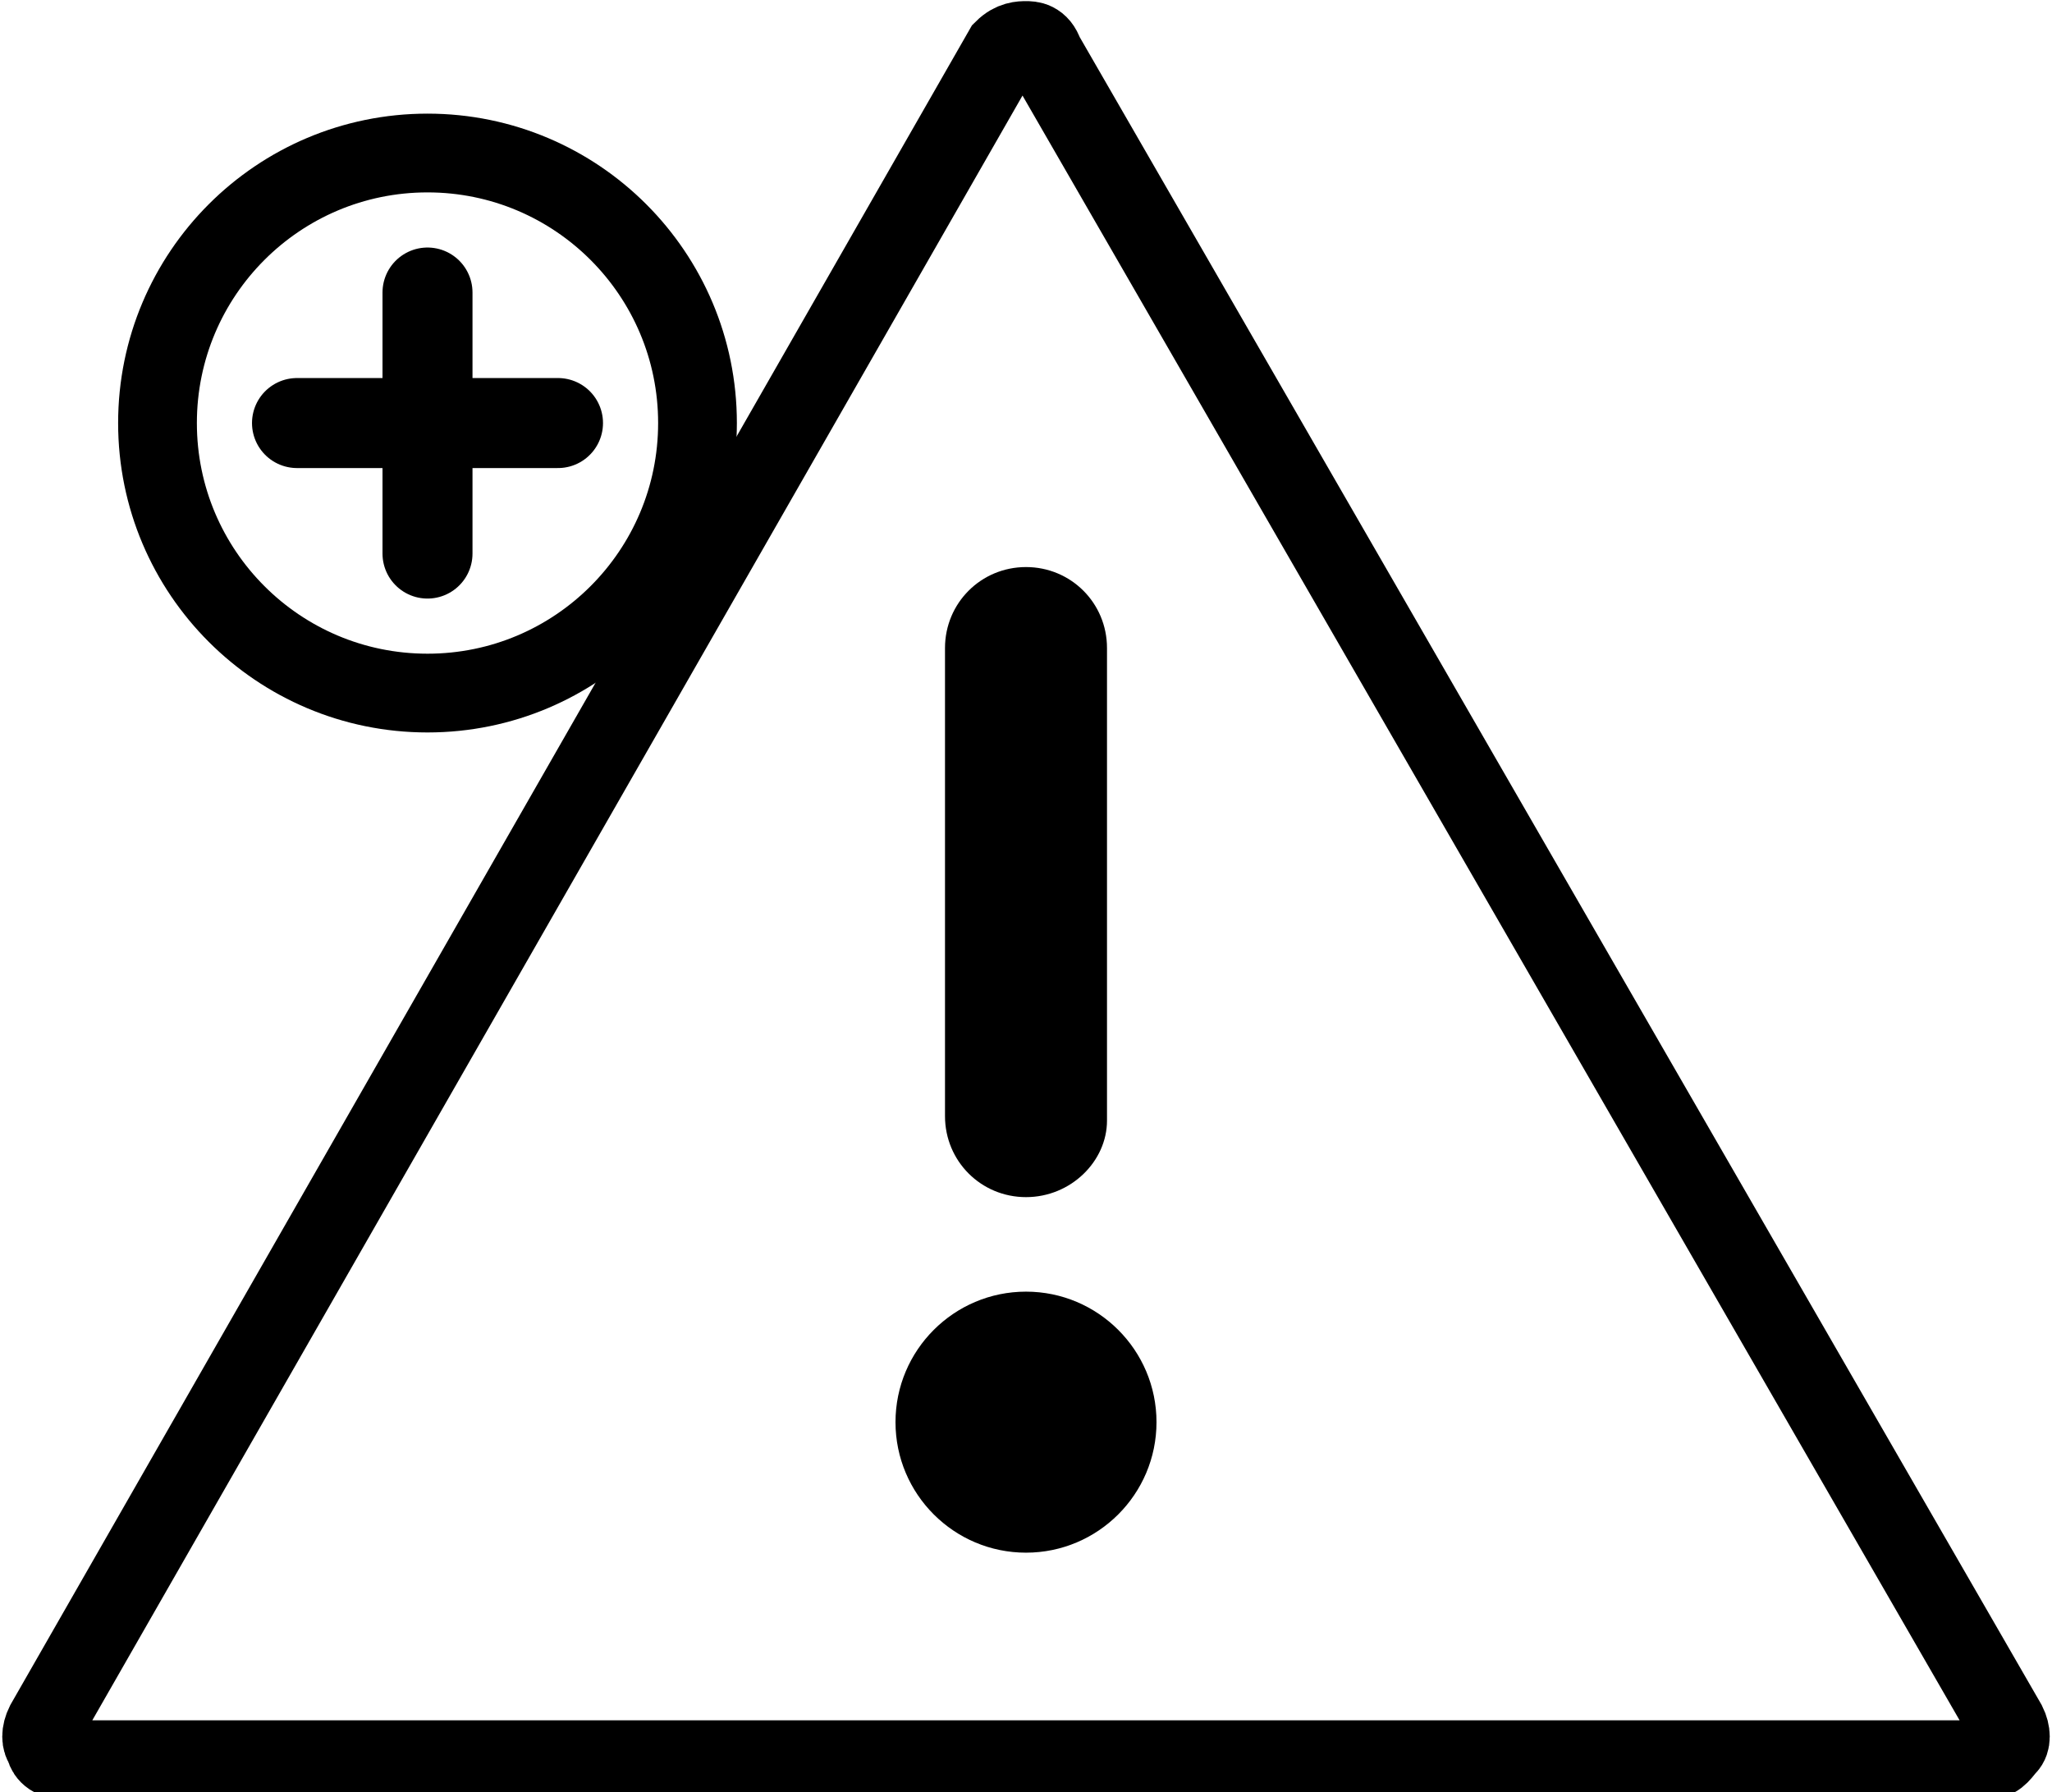
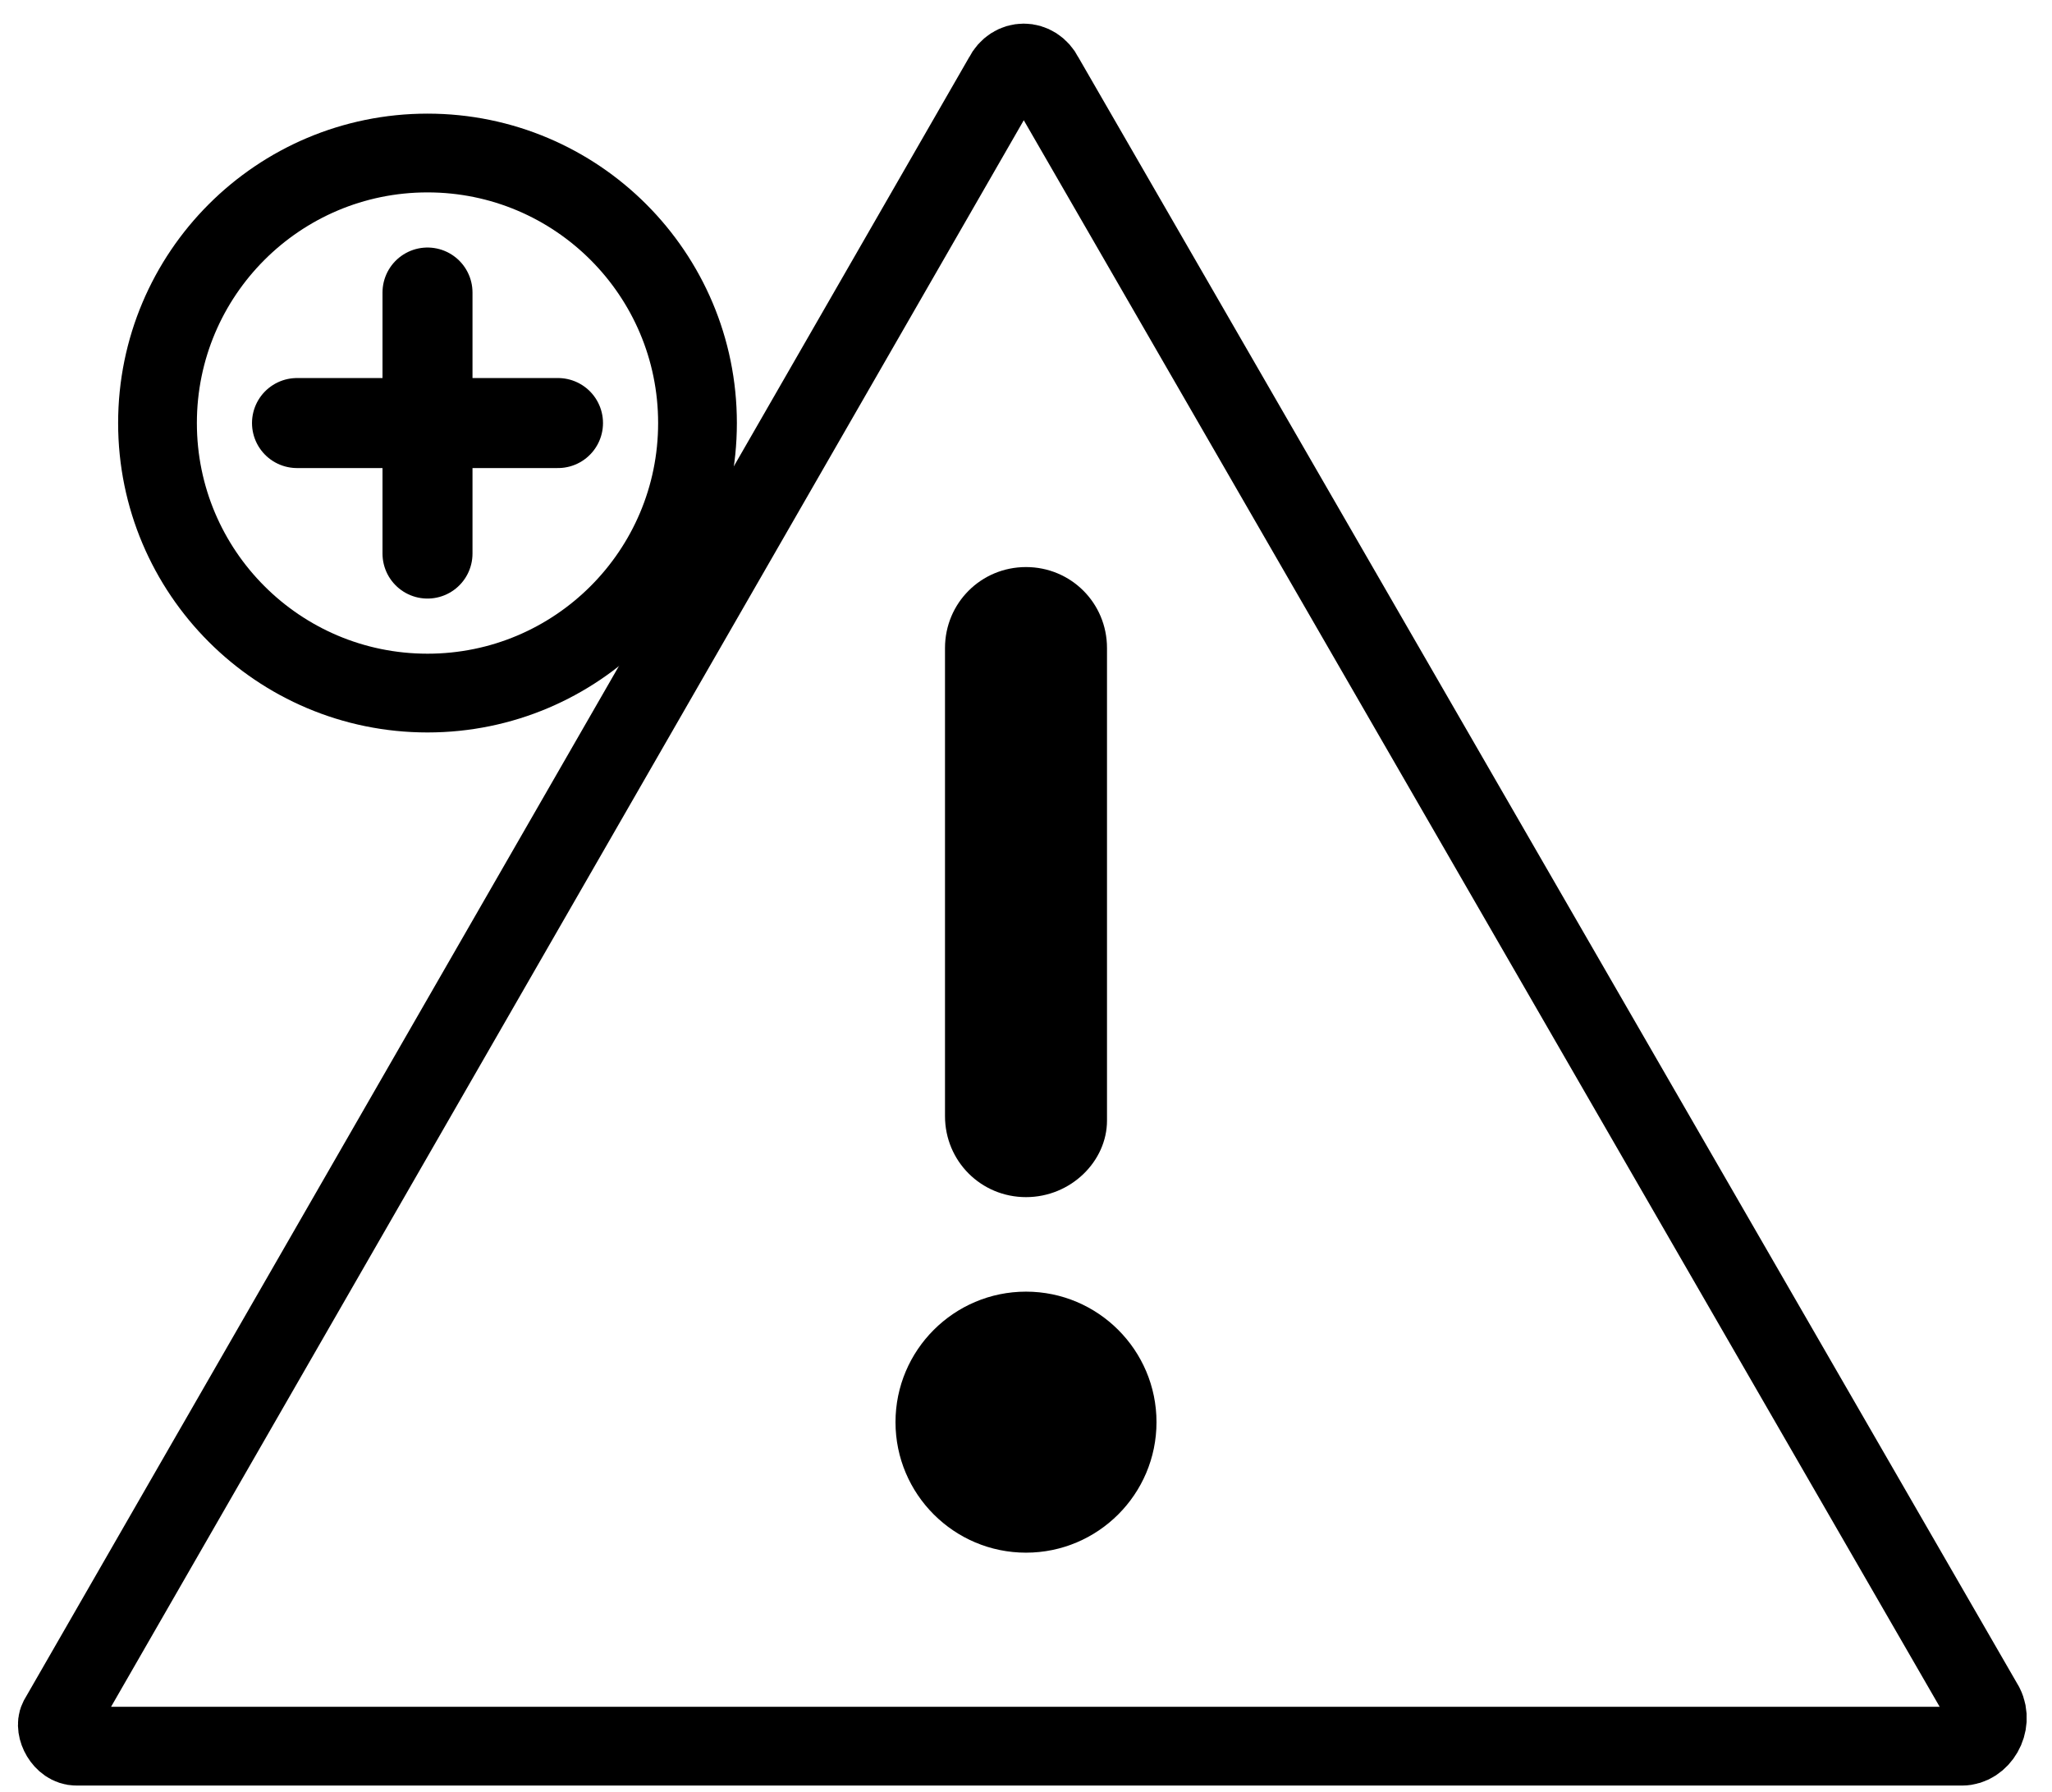
<svg xmlns="http://www.w3.org/2000/svg" version="1.1" id="Alarm" x="0" y="0" viewBox="0 0 45.6 39.8" style="enable-background:new 0 0 45.6 39.8" xml:space="preserve">
  <style>
-         .st0,.st1{fill:none;stroke:#000;stroke-width:1.75;stroke-miterlimit:10}.st1{stroke-width:2;stroke-linecap:round}
+         .st0{fill:none;stroke:#000;stroke-width:1.75;stroke-miterlimit:10}
    </style>
-   <path class="st0" d="M22.8.9c.1 0 .3 0 .4.3l21.4 37.1c.1.2.1.4 0 .5s-.2.3-.4.3H1.4c-.3 0-.4-.2-.4-.3-.1-.1-.1-.3 0-.5L22.3 1.1c.2-.2.4-.2.5-.2" />
+   <path class="st0" d="M22.3 1.7c.2-.4.7-.4.9 0l20.9 36.2c.2.4-.1.9-.5.9H1.7c-.3 0-.5-.4-.4-.6l21-36.5z" />
  <path d="M22.8 26.6c-1 0-1.8-.8-1.8-1.8V14.4c0-1 .8-1.8 1.8-1.8s1.8.8 1.8 1.8v10.5c0 .9-.8 1.7-1.8 1.7M25.7 31.6c0-1.6-1.3-2.9-2.9-2.9s-2.9 1.3-2.9 2.9 1.3 2.9 2.9 2.9 2.9-1.3 2.9-2.9" />
  <circle class="st0" cx="9.5" cy="9.4" r="6" />
-   <path class="st1" d="M9.5 12.3V6.5M6.6 9.4h5.8" />
+   <path d="M9.5 12.3V6.5M6.6 9.4h5.8" style="fill:none;stroke:#000;stroke-width:2;stroke-linecap:round;stroke-miterlimit:10" />
</svg>
